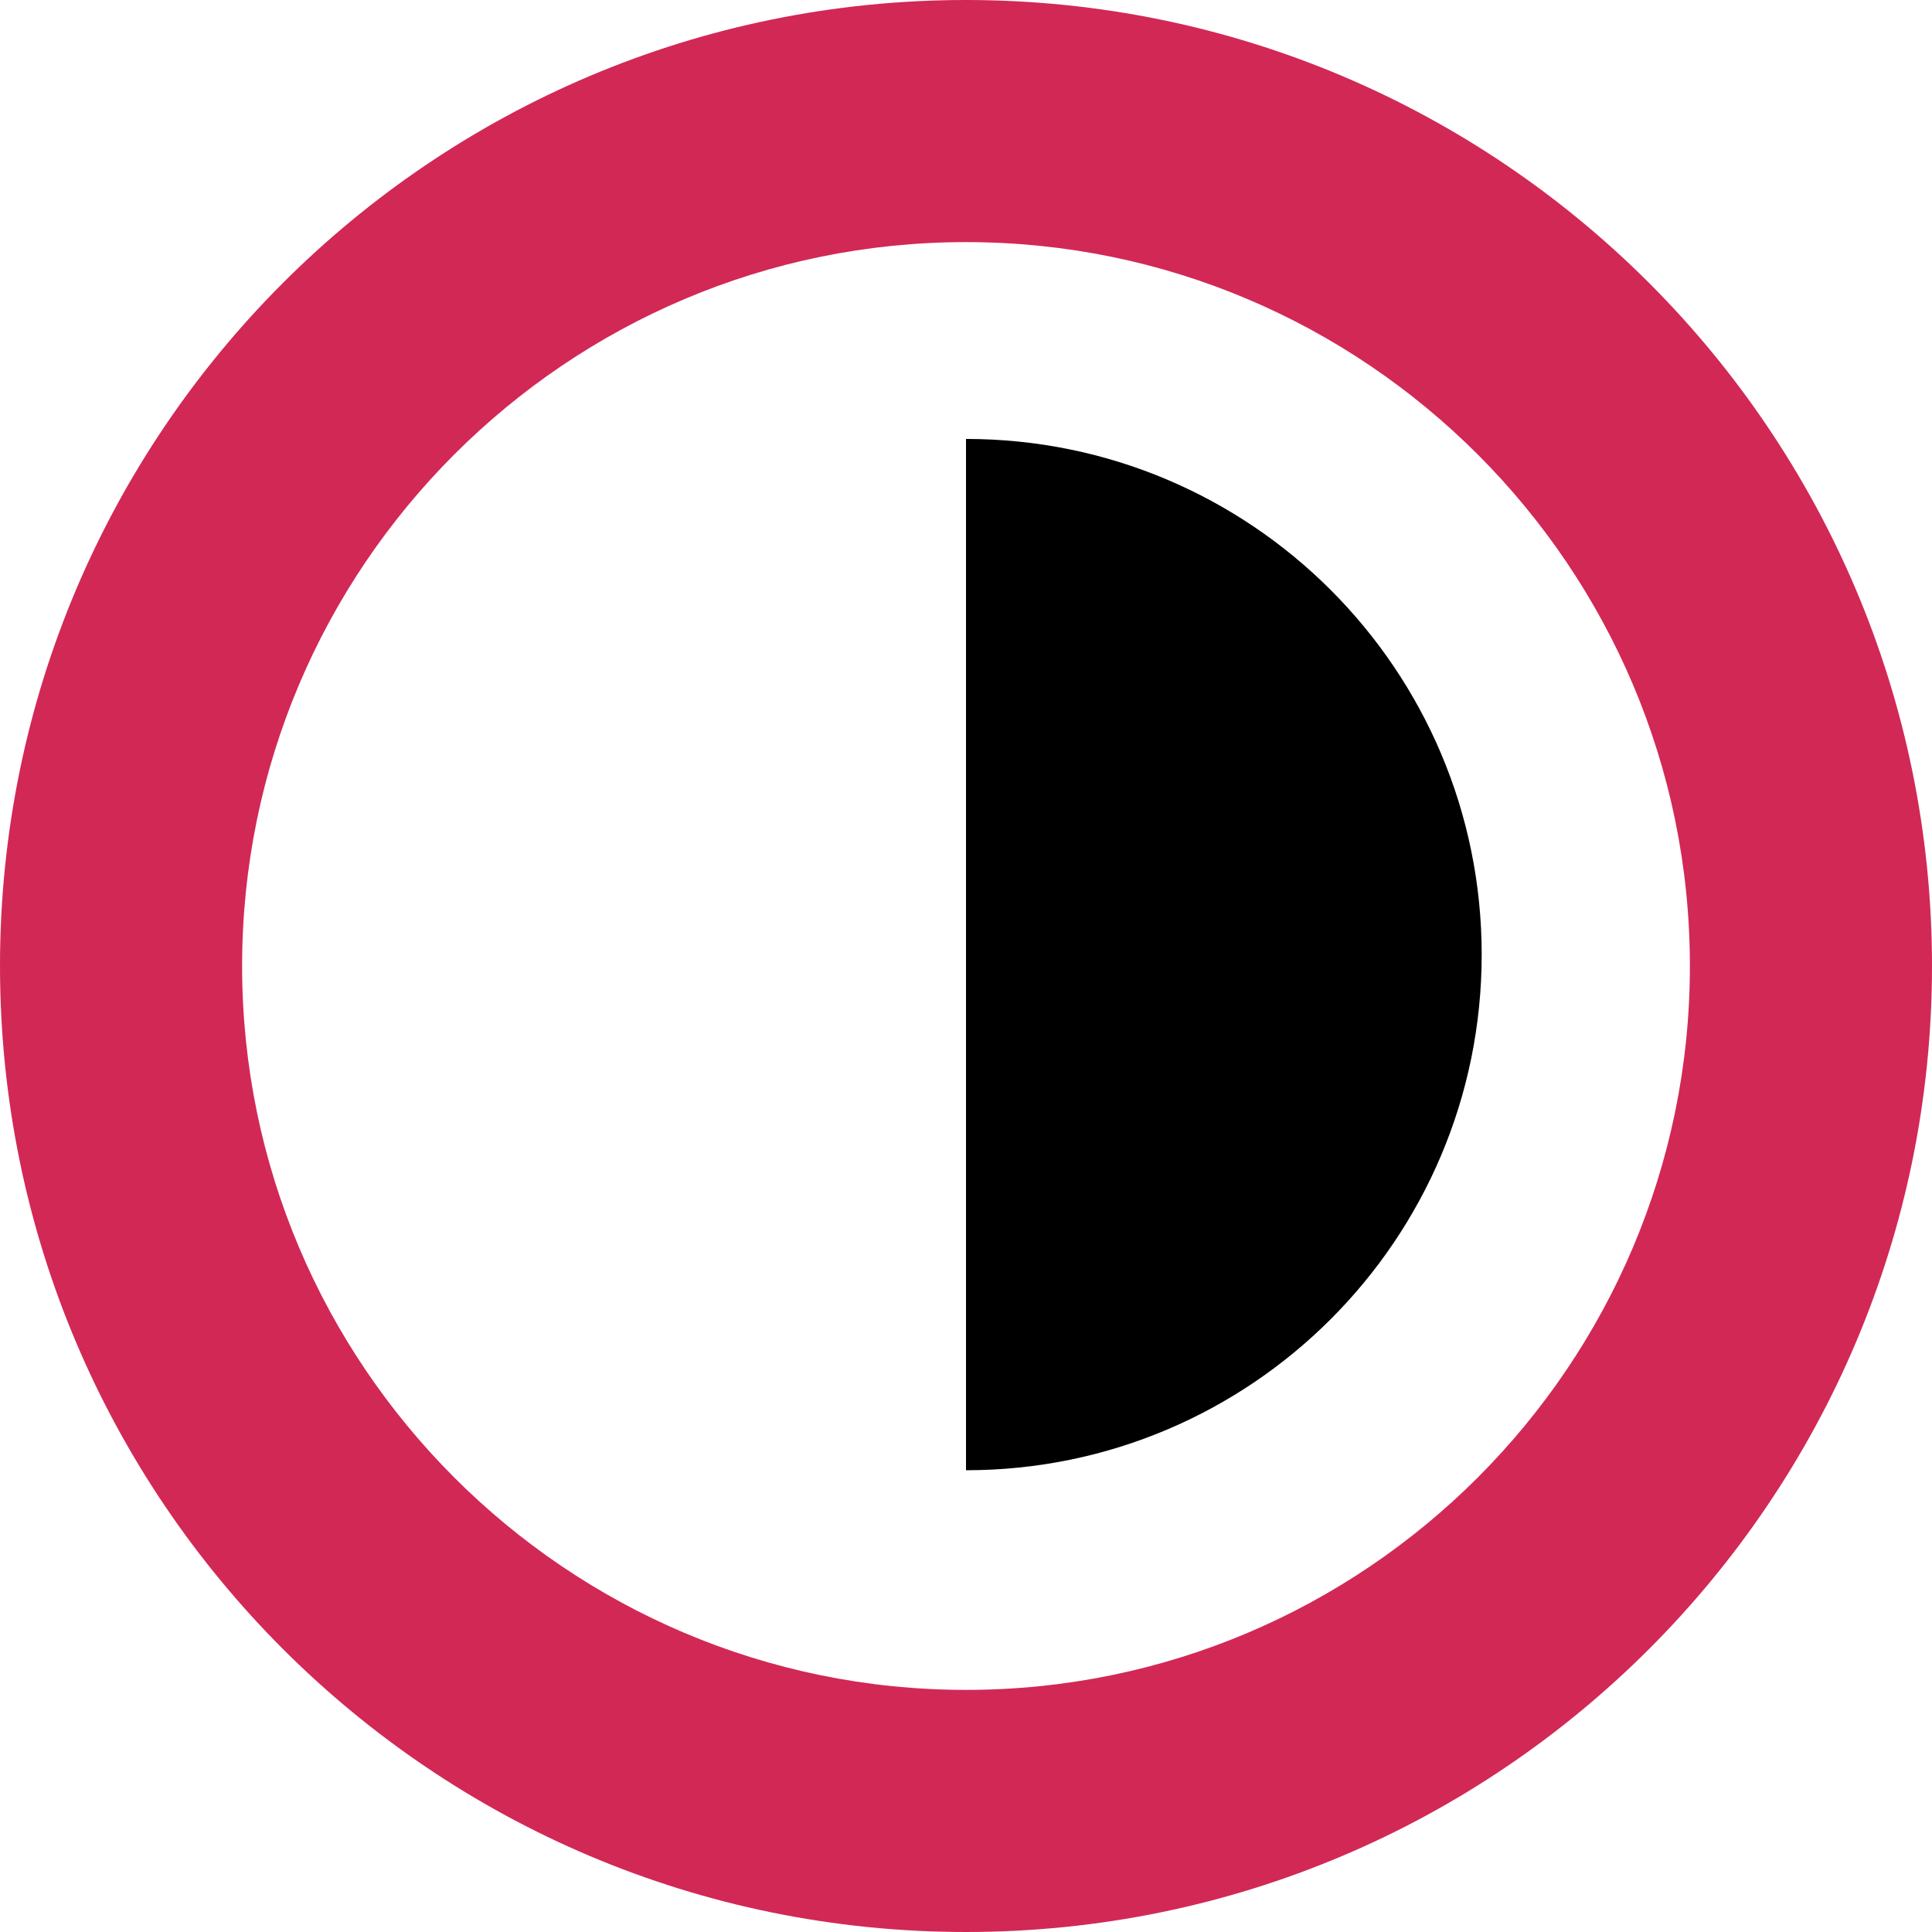
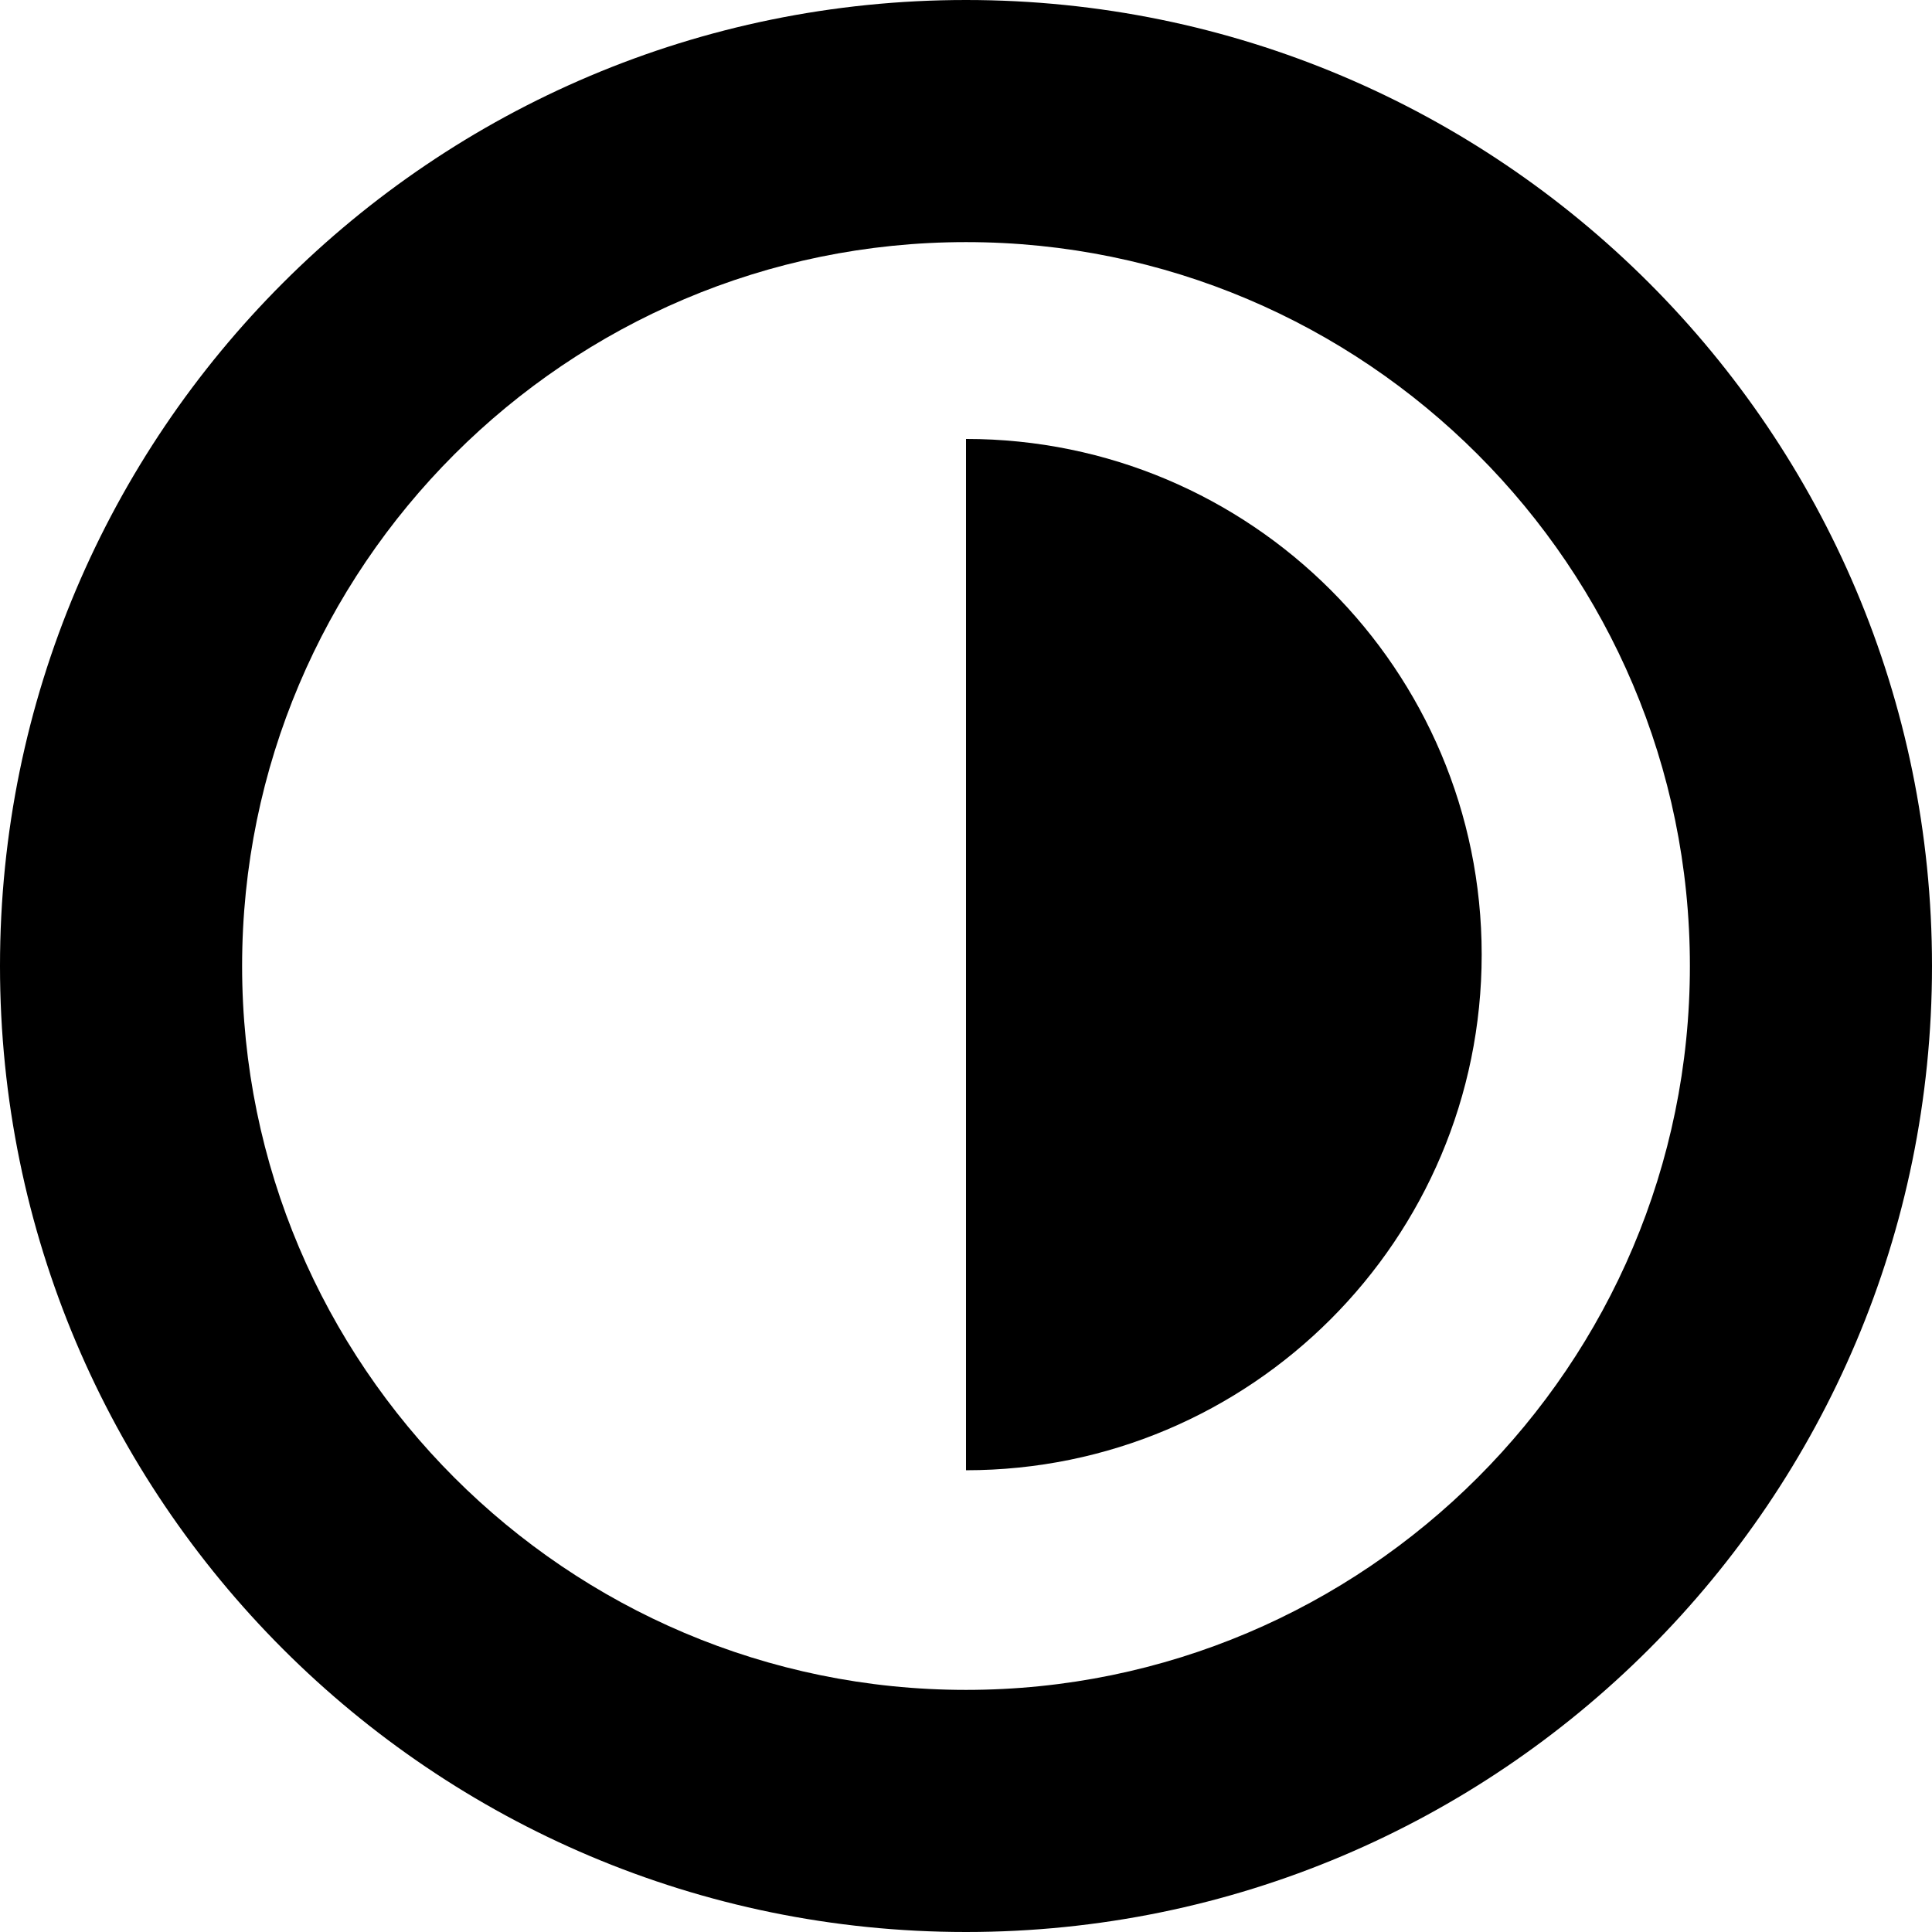
<svg xmlns="http://www.w3.org/2000/svg" version="1.0" id="Layer_1" x="0px" y="0px" width="31.92px" height="31.92px" viewBox="-35.422 -7.96 31.92 31.92" enable-background="new -35.422 -7.96 31.92 31.92" xml:space="preserve">
-   <path fill="#d22856" d="M-19.462-3.96c6.595,0,11.96,5.365,11.96,11.96s-5.365,11.96-11.96,11.96S-31.422,14.595-31.422,8 S-26.057-3.96-19.462-3.96 M-19.462-7.96c-8.814,0-15.96,7.145-15.96,15.96c0,8.813,7.146,15.96,15.96,15.96S-3.502,16.813-3.502,8 C-3.502-0.815-10.648-7.96-19.462-7.96L-19.462-7.96z" />
+   <path d="M-19.462-3.96c6.595,0,11.96,5.365,11.96,11.96s-5.365,11.96-11.96,11.96S-31.422,14.595-31.422,8 S-26.057-3.96-19.462-3.96 M-19.462-7.96c-8.814,0-15.96,7.145-15.96,15.96c0,8.813,7.146,15.96,15.96,15.96S-3.502,16.813-3.502,8 C-3.502-0.815-10.648-7.96-19.462-7.96L-19.462-7.96z" />
  <path d="M-19.462,16.331c4.706,0,8.52-3.813,8.52-8.52c0-4.705-3.813-8.519-8.52-8.519" />
</svg>
